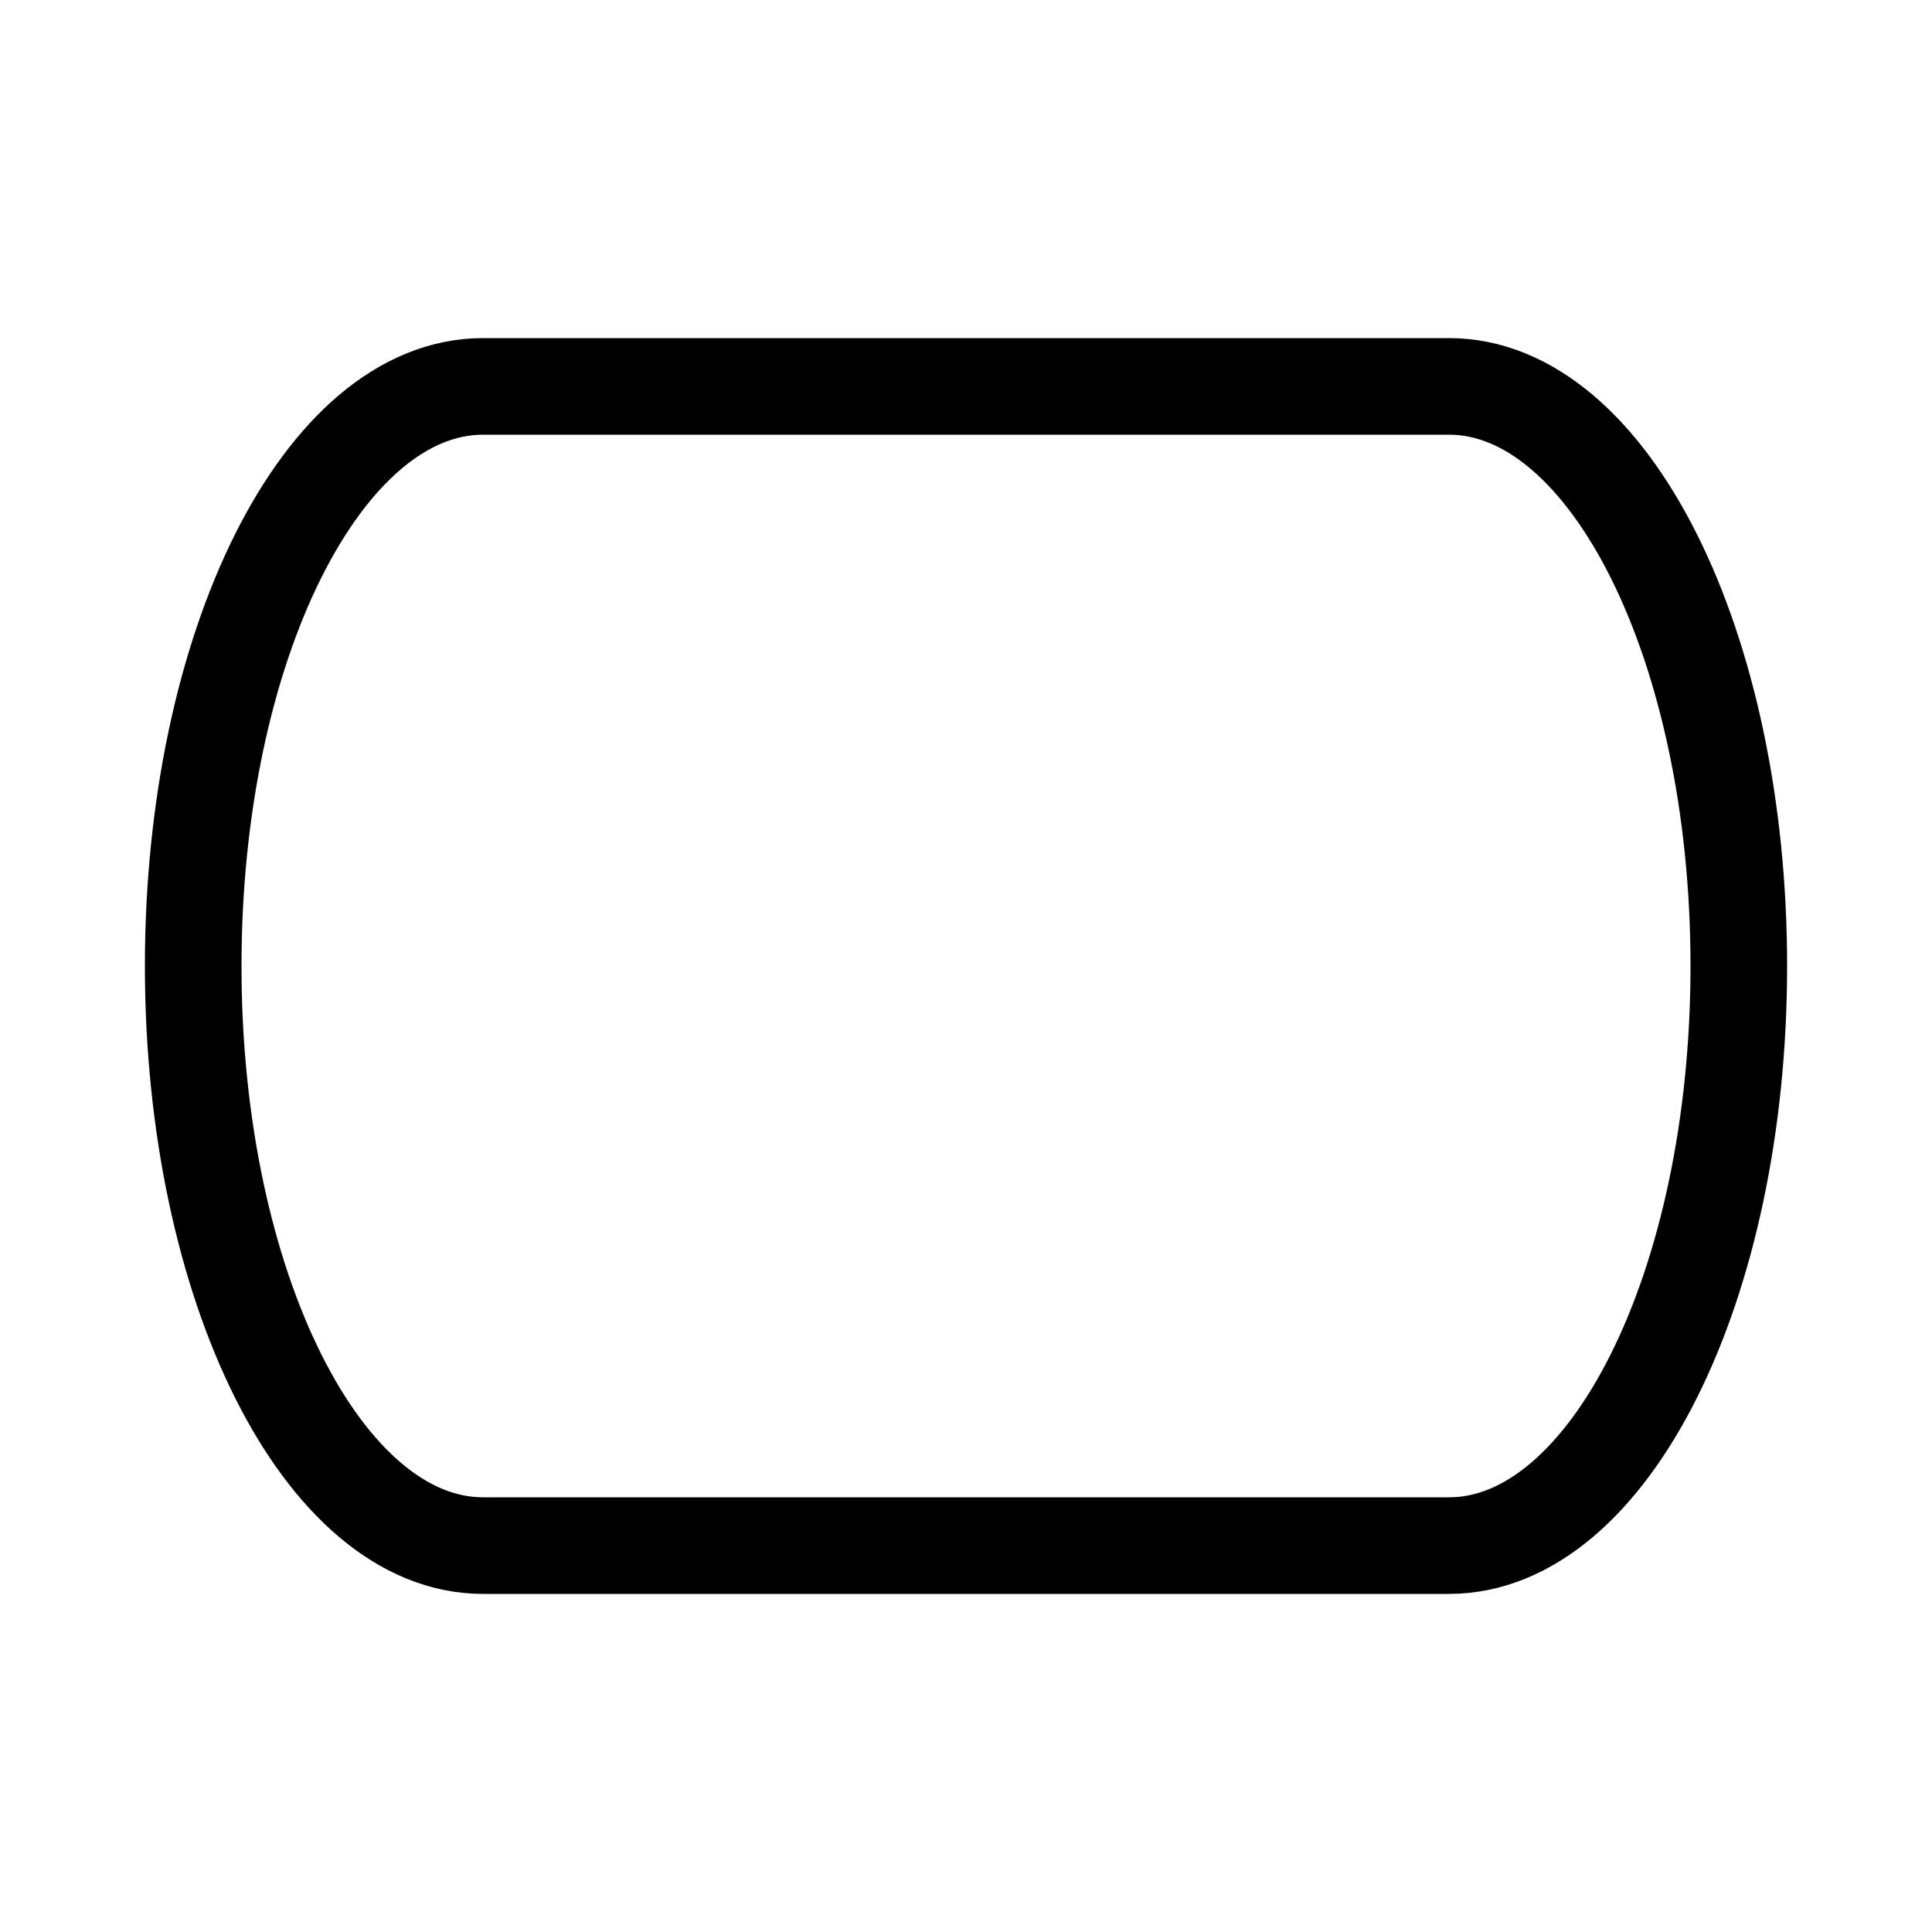
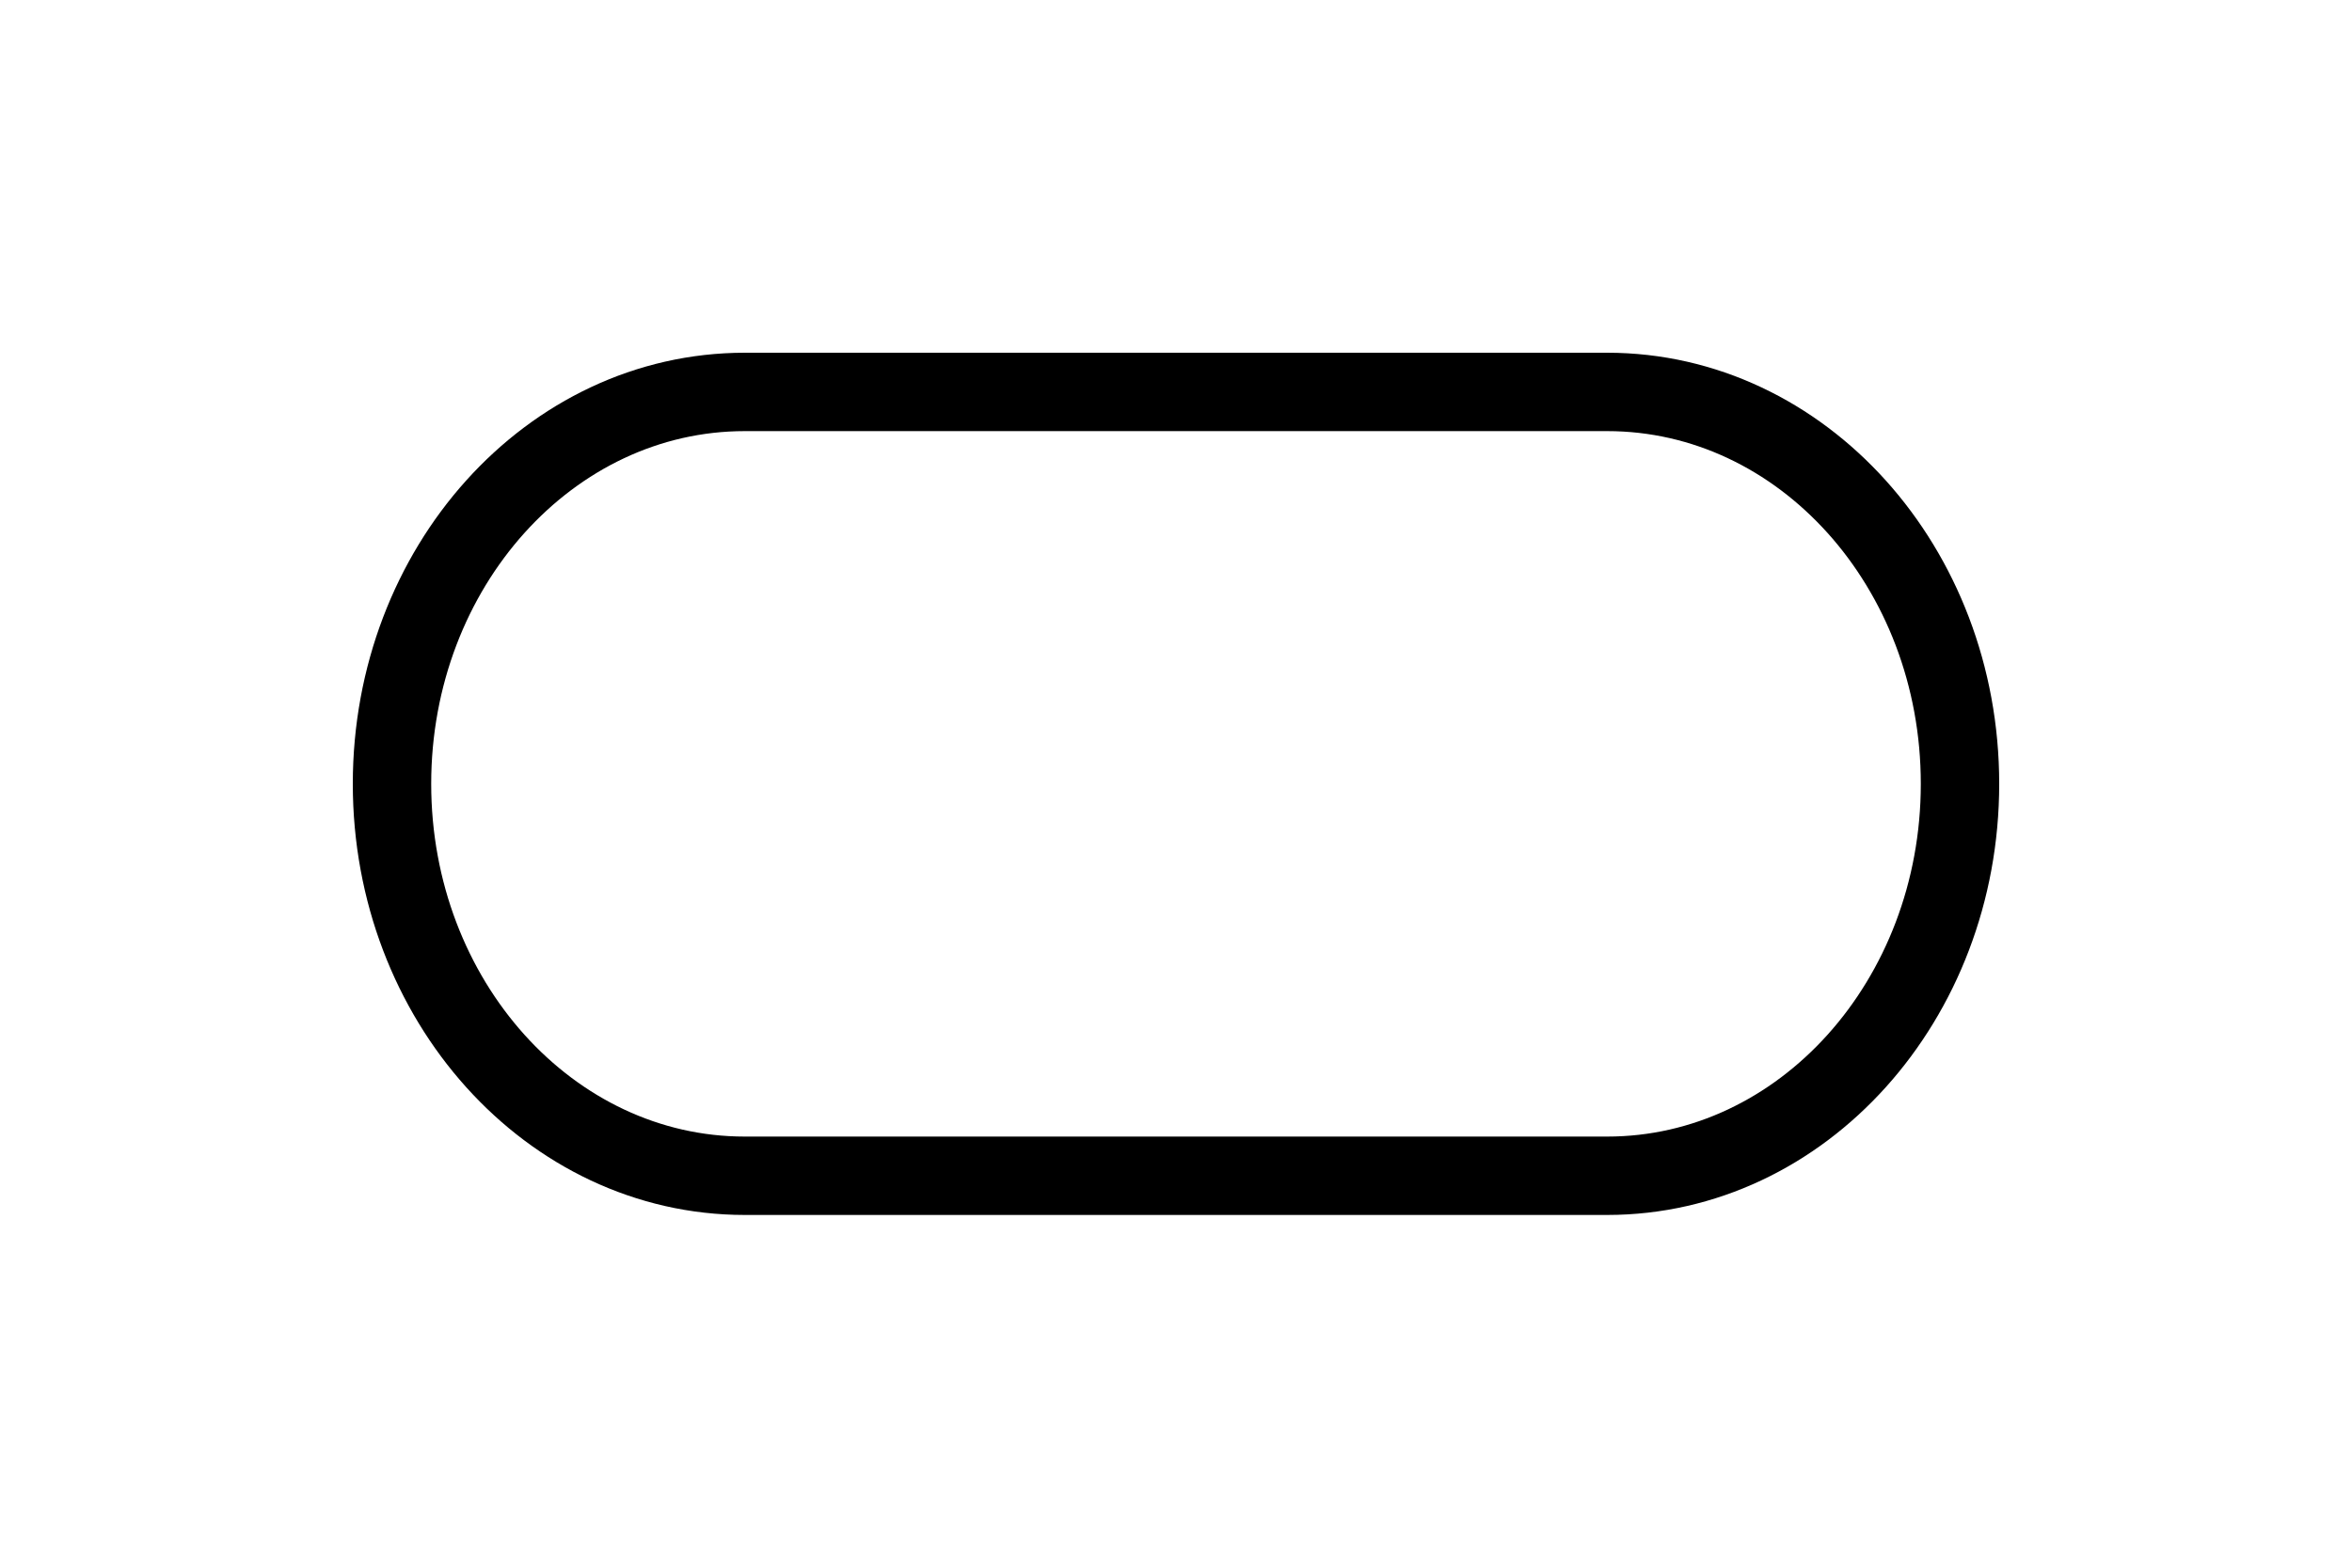
- <svg xmlns="http://www.w3.org/2000/svg" viewBox="0 0 100 100" preserveAspectRatio="none">
-   <rect x="10" y="20" width="80" height="60" rx="15" ry="30" fill="none" stroke="black" stroke-width="5" />
+ <svg xmlns="http://www.w3.org/2000/svg" viewBox="0 0 150 100" preserveAspectRatio="none">
+   <rect x="25" y="25" width="100" height="50" rx="22.5" ry="30" fill="none" stroke="black" stroke-width="5" />
</svg>
